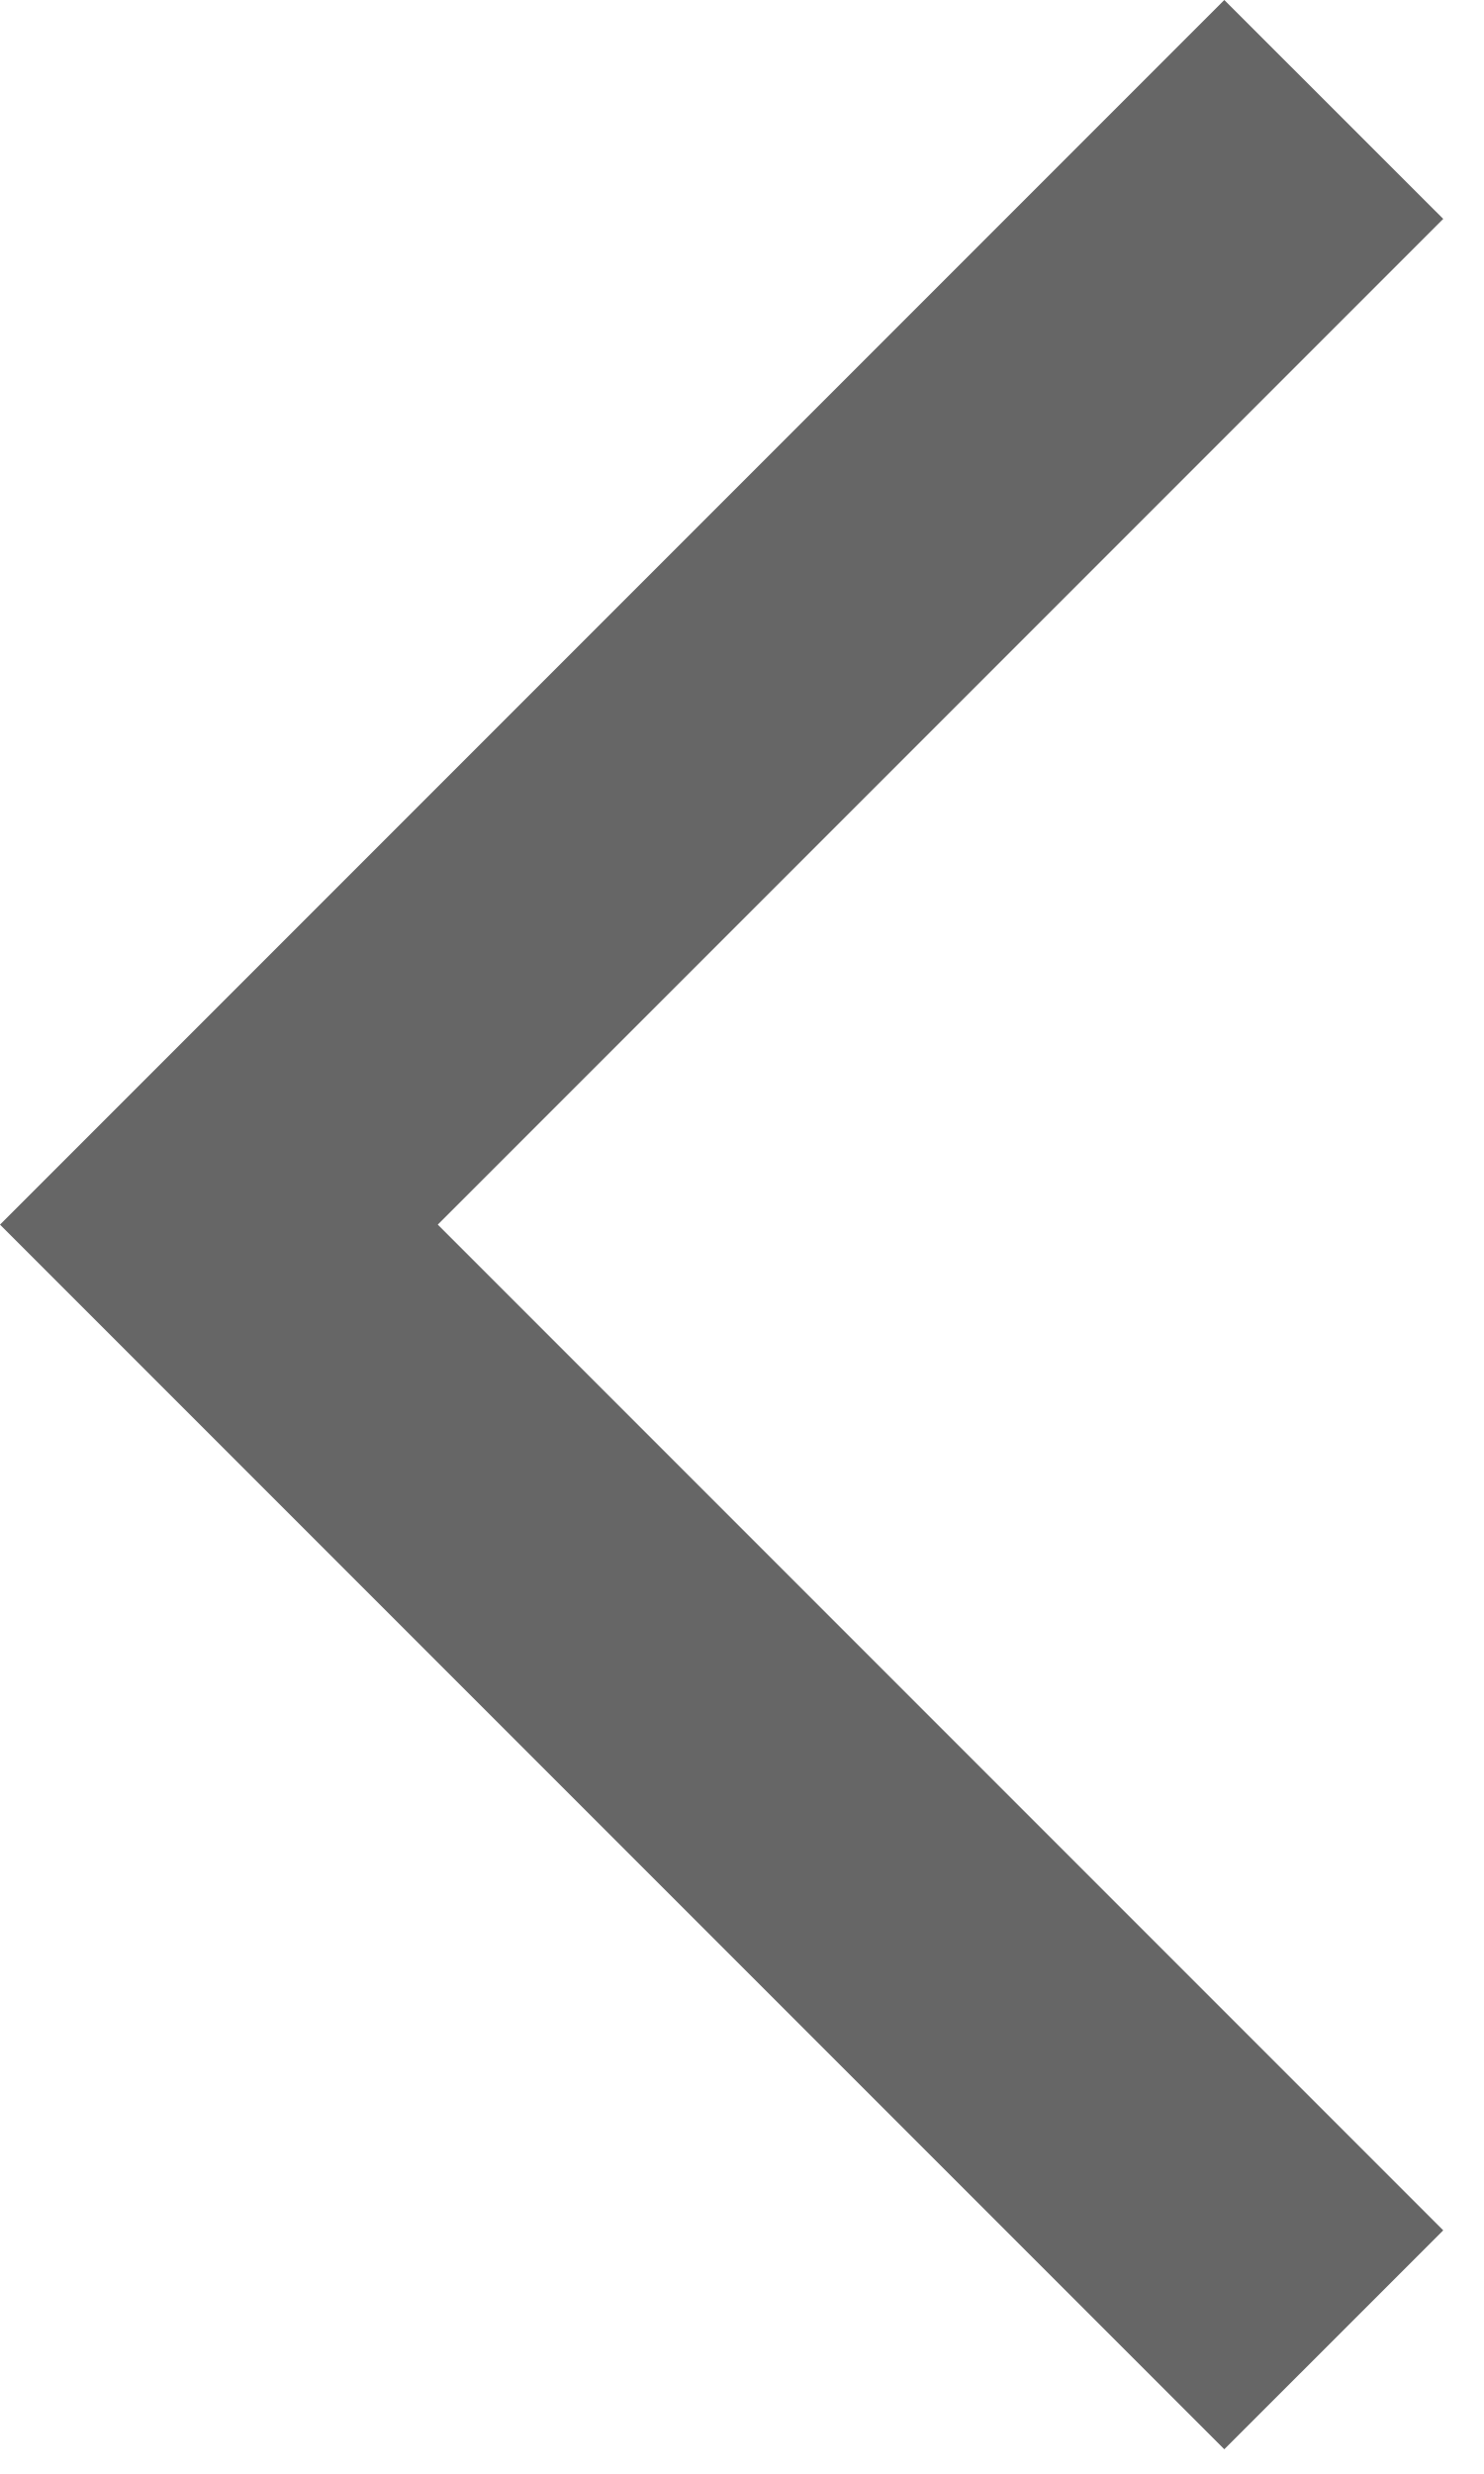
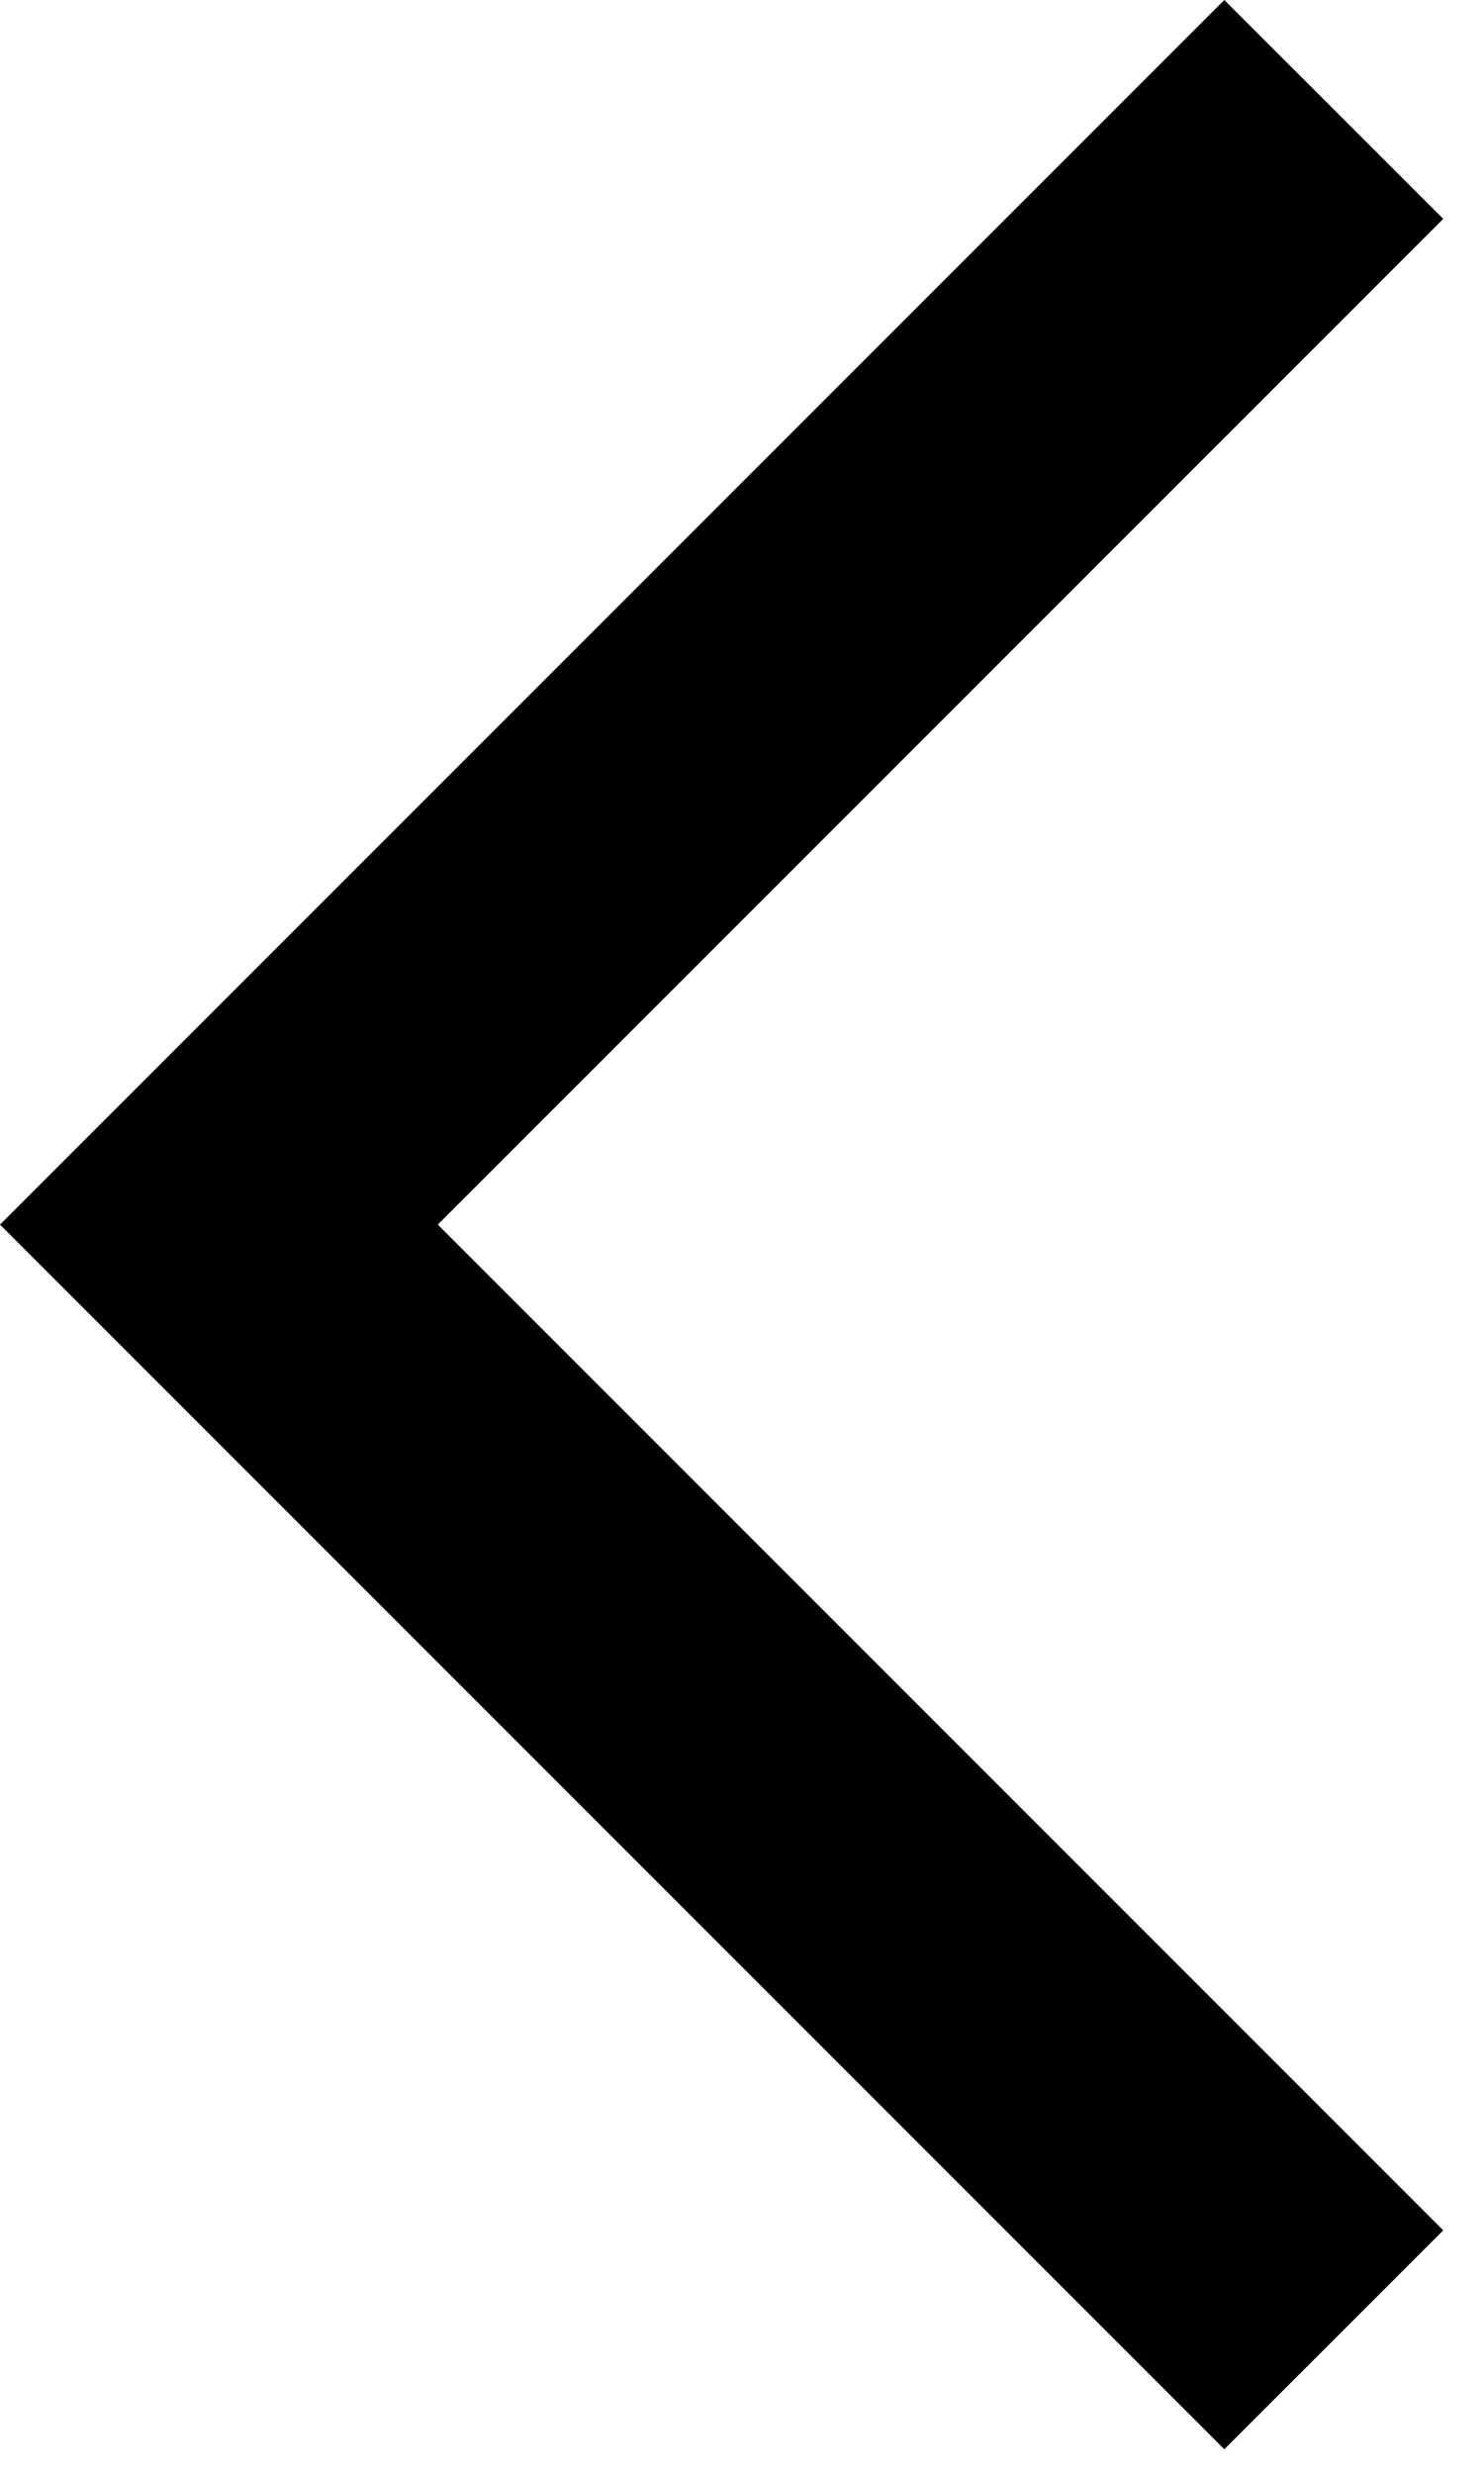
<svg xmlns="http://www.w3.org/2000/svg" width="15" height="25" viewBox="0 0 15 25" fill="none">
-   <path d="M14.588 2.212L12.375 0L0 12.375L12.375 24.75L14.588 22.538L4.425 12.375L14.588 2.212Z" fill="#666666" />
+   <path d="M14.588 2.212L12.375 0L0 12.375L12.375 24.75L14.588 22.538L4.425 12.375L14.588 2.212Z" fill="currentColor" />
</svg>
